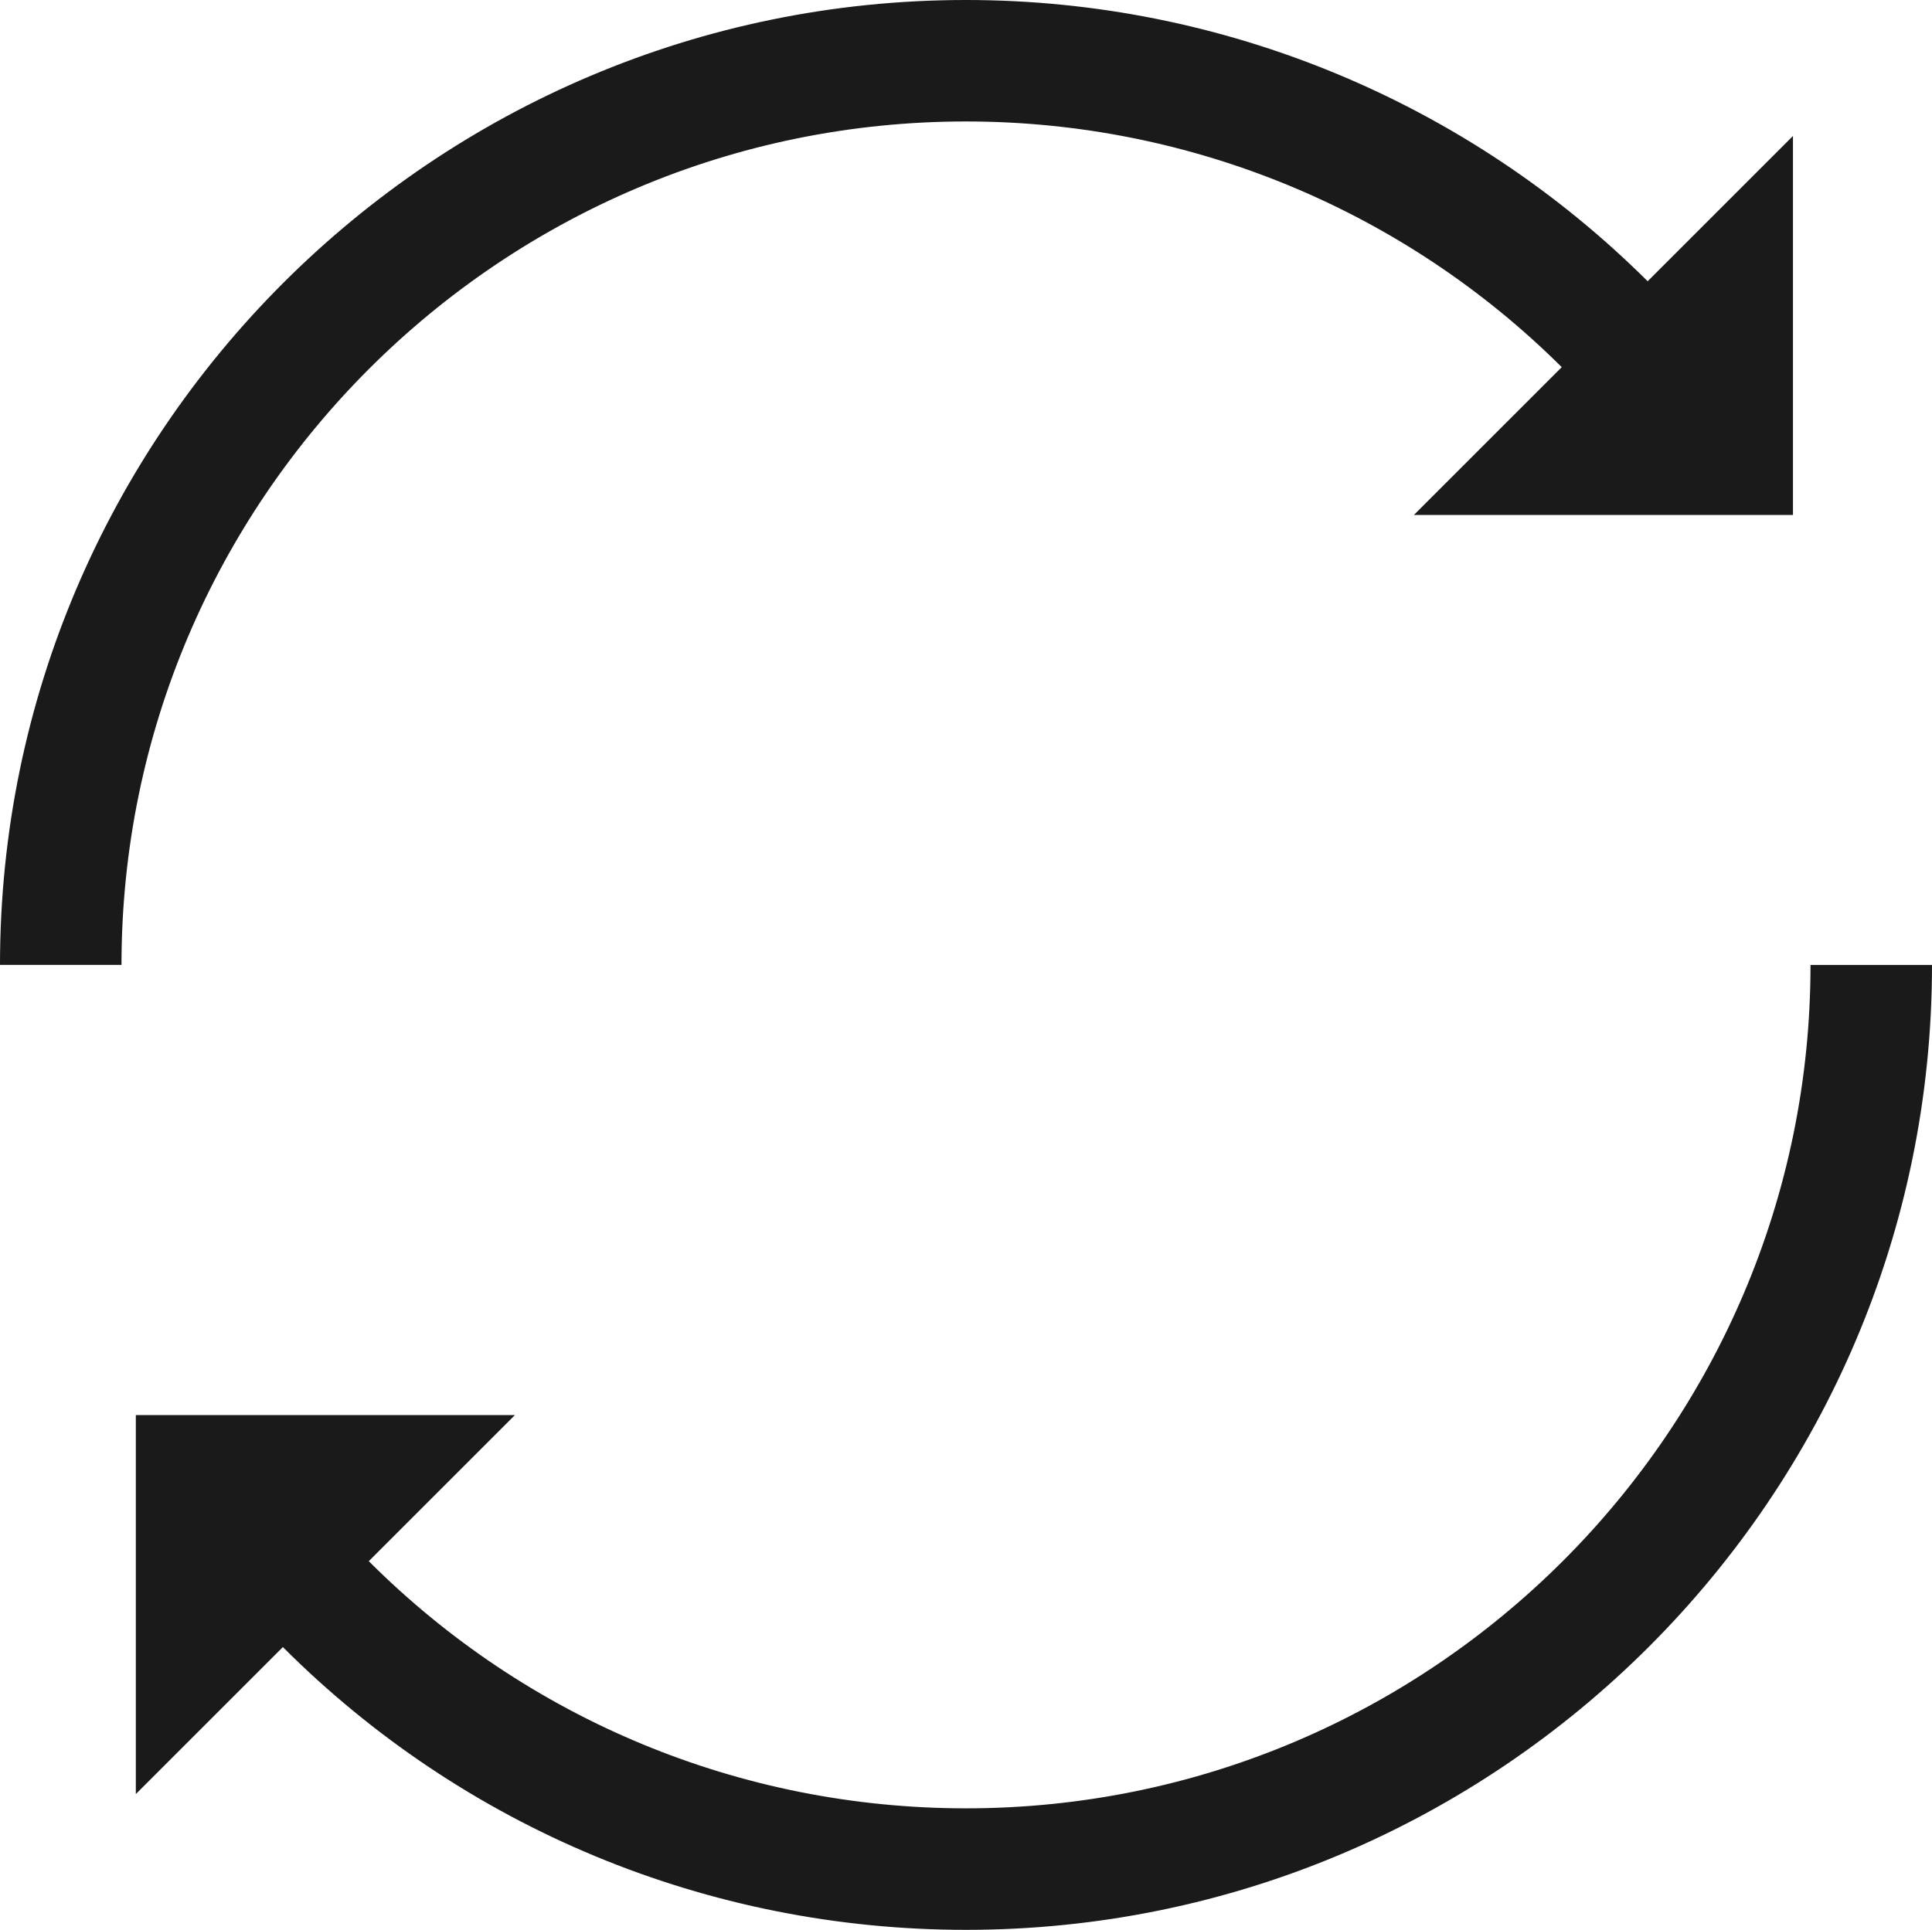
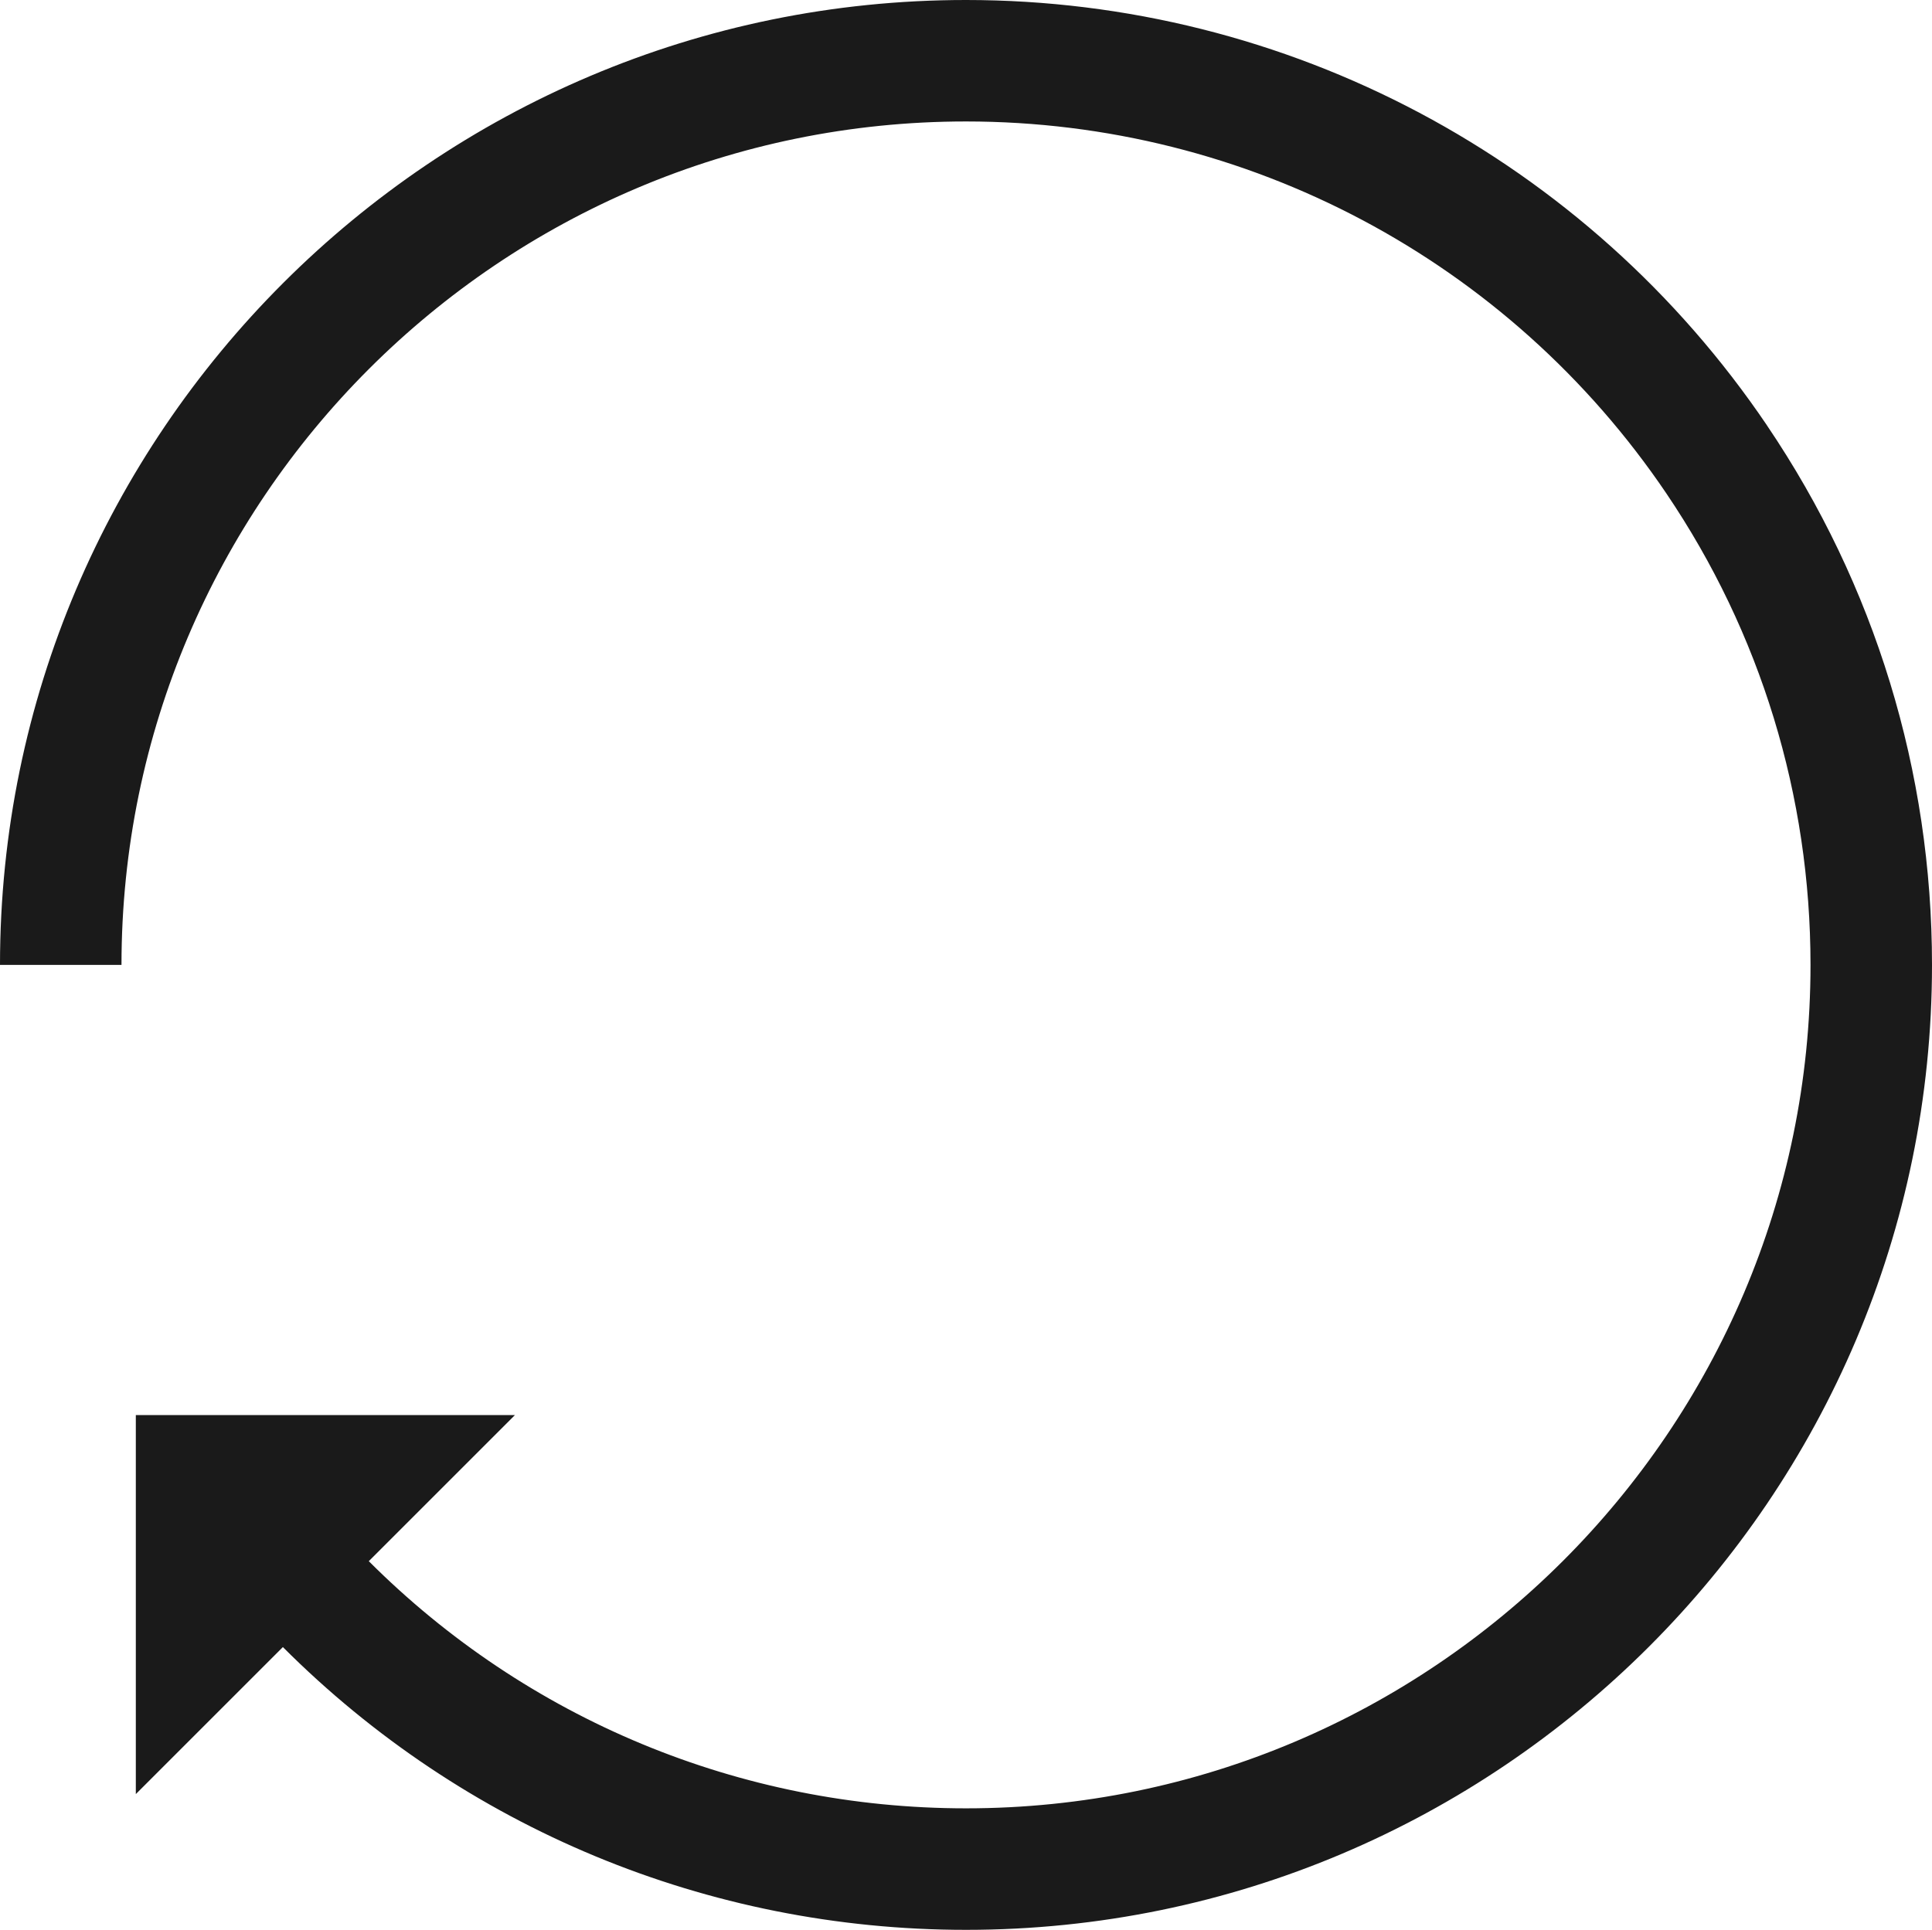
<svg xmlns="http://www.w3.org/2000/svg" id="Layer_2" data-name="Layer 2" viewBox="0 0 397.56 397.2">
  <defs>
    <style>
      .cls-1 {
        fill: #1a1a1a;
        stroke-width: 0px;
      }
    </style>
  </defs>
  <g id="Layer_2-2" data-name="Layer 2">
-     <g>
-       <path class="cls-1" d="M372.56,198.6c0,95.72-77.96,173.6-173.78,173.6-46.47,0-90.4-18.37-122.89-50.87l30.07-30.07H27.95s0,78.01,0,78.01l30.26-30.26c37.16,37.19,87.41,58.2,140.57,58.2,109.61,0,198.78-89.09,198.78-198.6h-25Z" />
-       <path class="cls-1" d="M198.78,25c46.44,0,90.32,18.47,122.59,50.57l-30.43,30.43h78.01s0-78.01,0-78.01l-29.9,29.9C302.14,21.15,251.92,0,198.78,0,89.17,0,0,89.09,0,198.6h25C25,102.88,102.96,25,198.78,25Z" />
-     </g>
+     <path class="cls-1" d="M363.6,87.55C326.53,32.73,264.92,0,198.78,0,89.17,0,0,89.09,0,198.6h25C25,102.88,102.96,25,198.78,25c57.82,0,111.7,28.62,144.11,76.55,19.41,28.7,29.67,62.26,29.67,97.05,0,95.72-77.96,173.6-173.78,173.6-46.47,0-90.4-18.37-122.89-50.87l30.07-30.07H27.95s0,78.01,0,78.01l30.26-30.26c37.16,37.19,87.41,58.2,140.57,58.2,109.61,0,198.78-89.09,198.78-198.6,0-39.8-11.74-78.2-33.96-111.05Z" />
  </g>
</svg>
